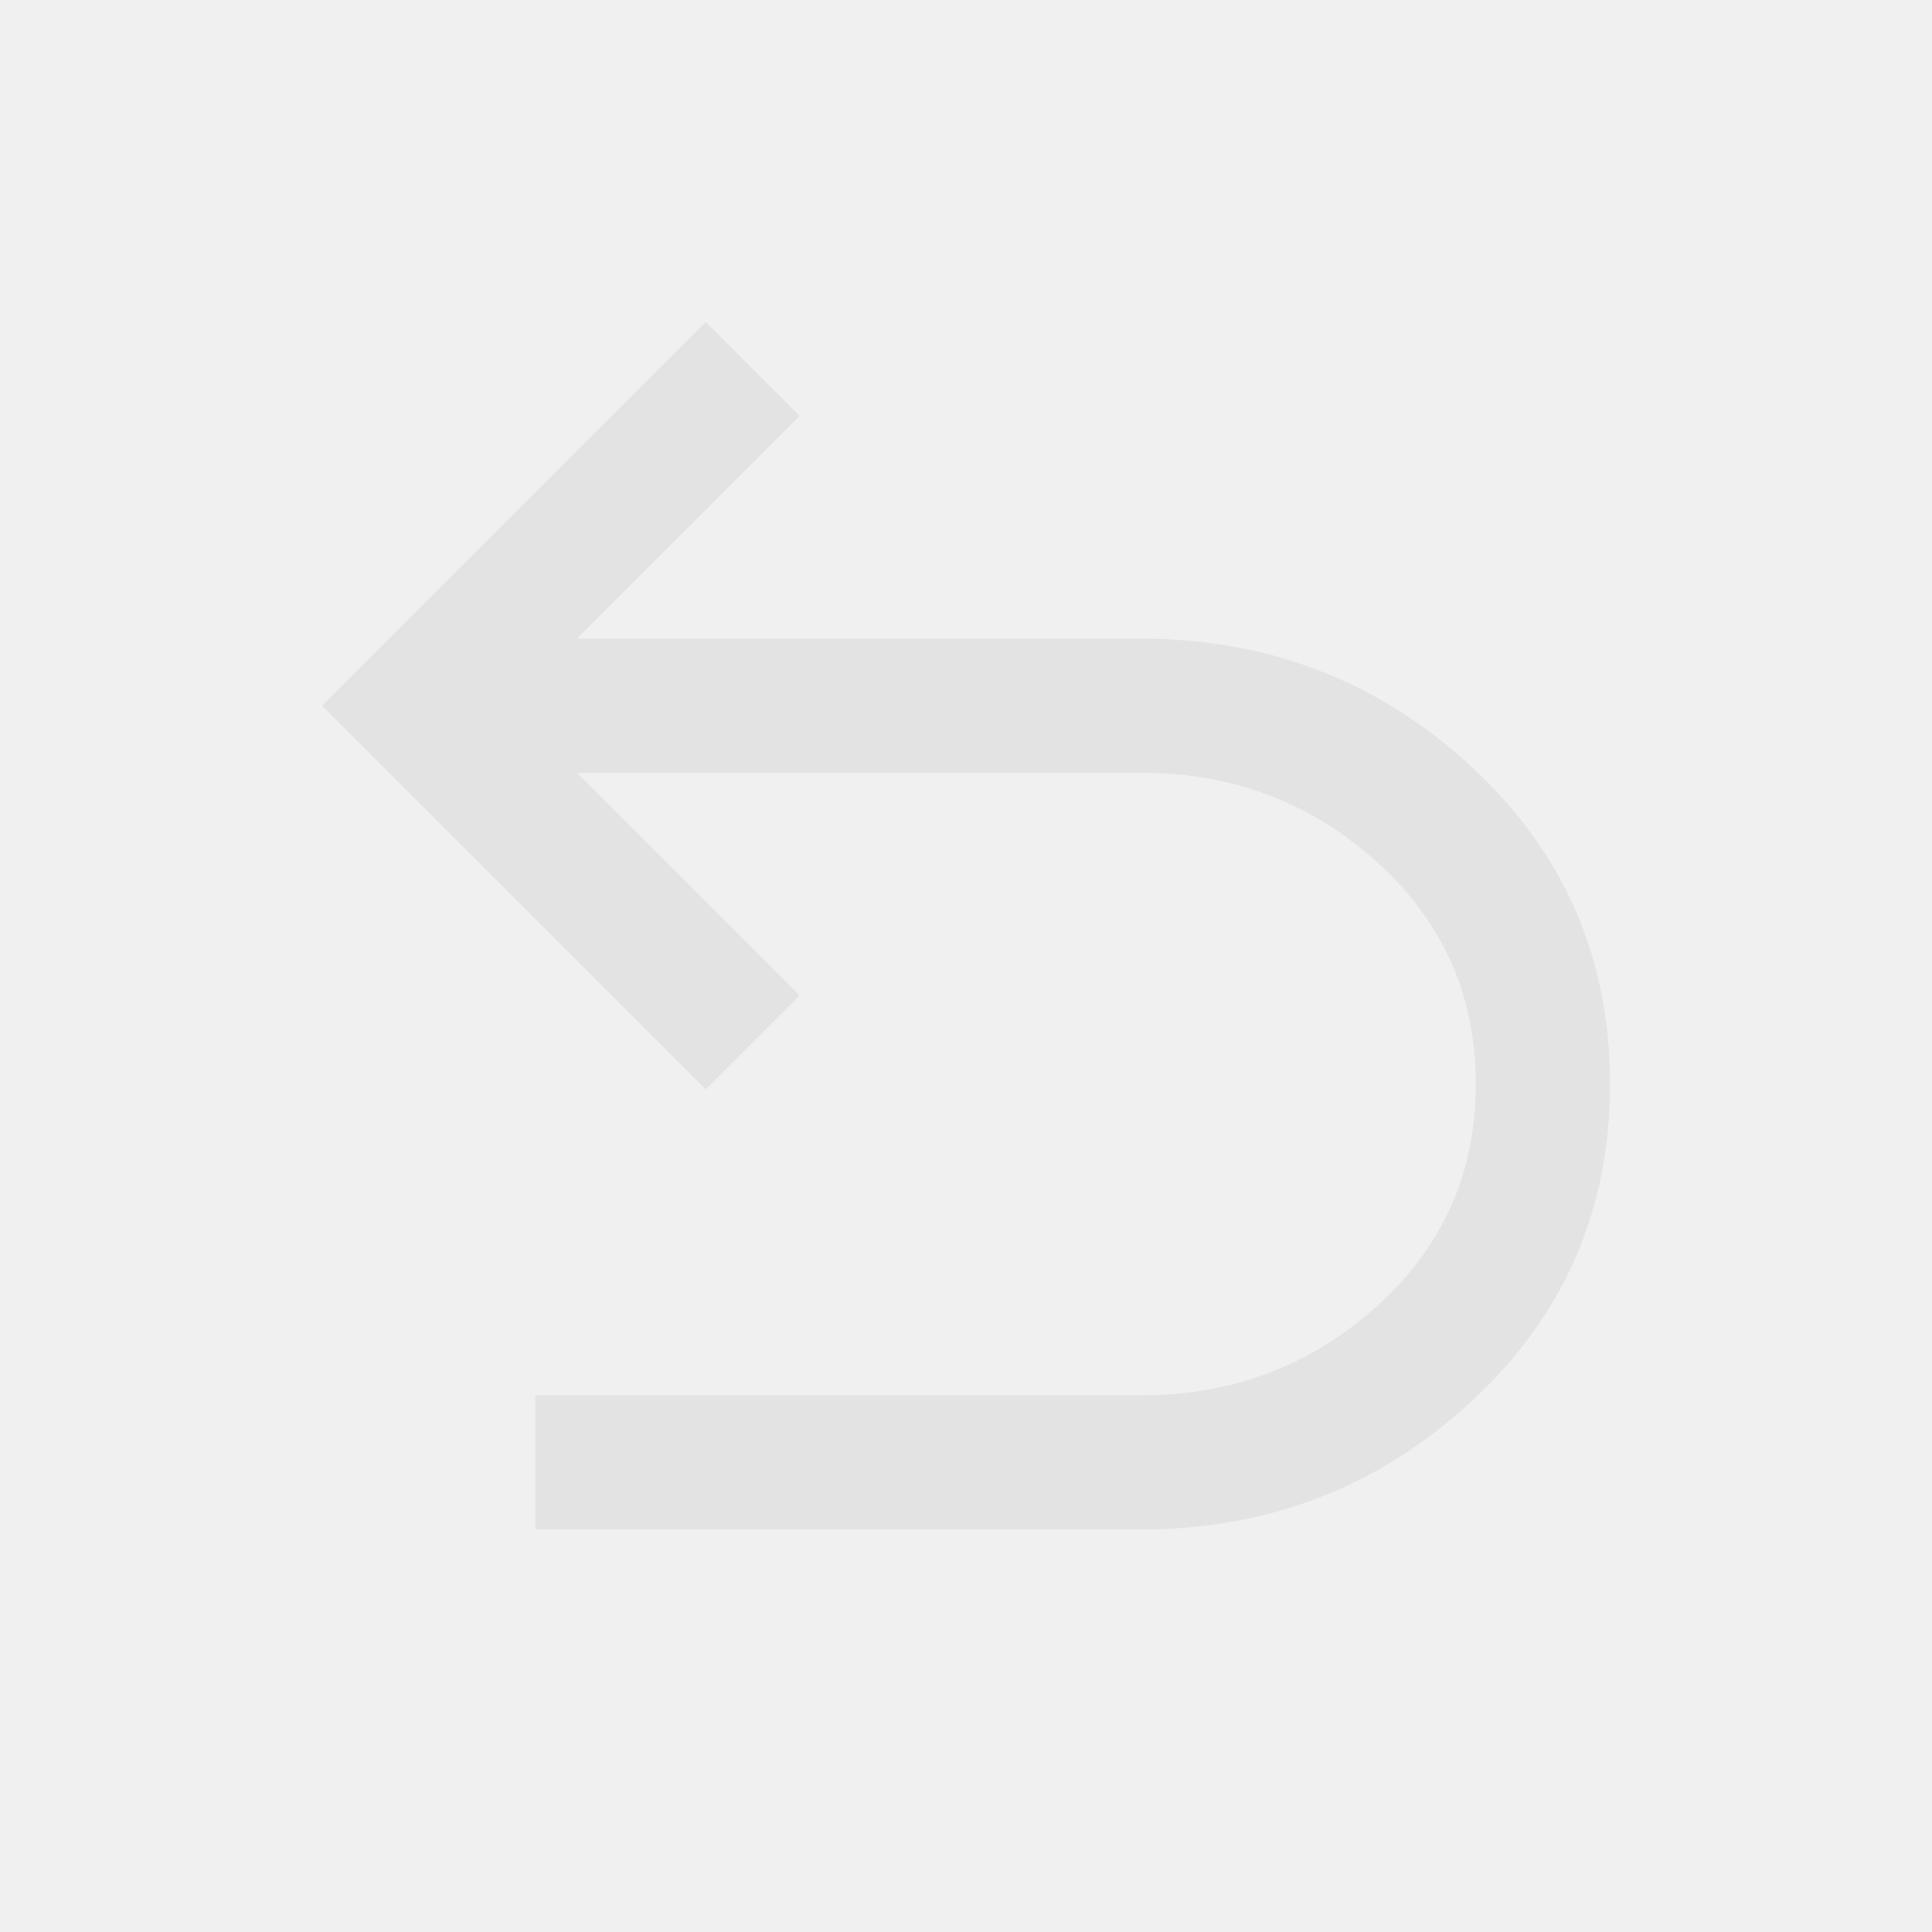
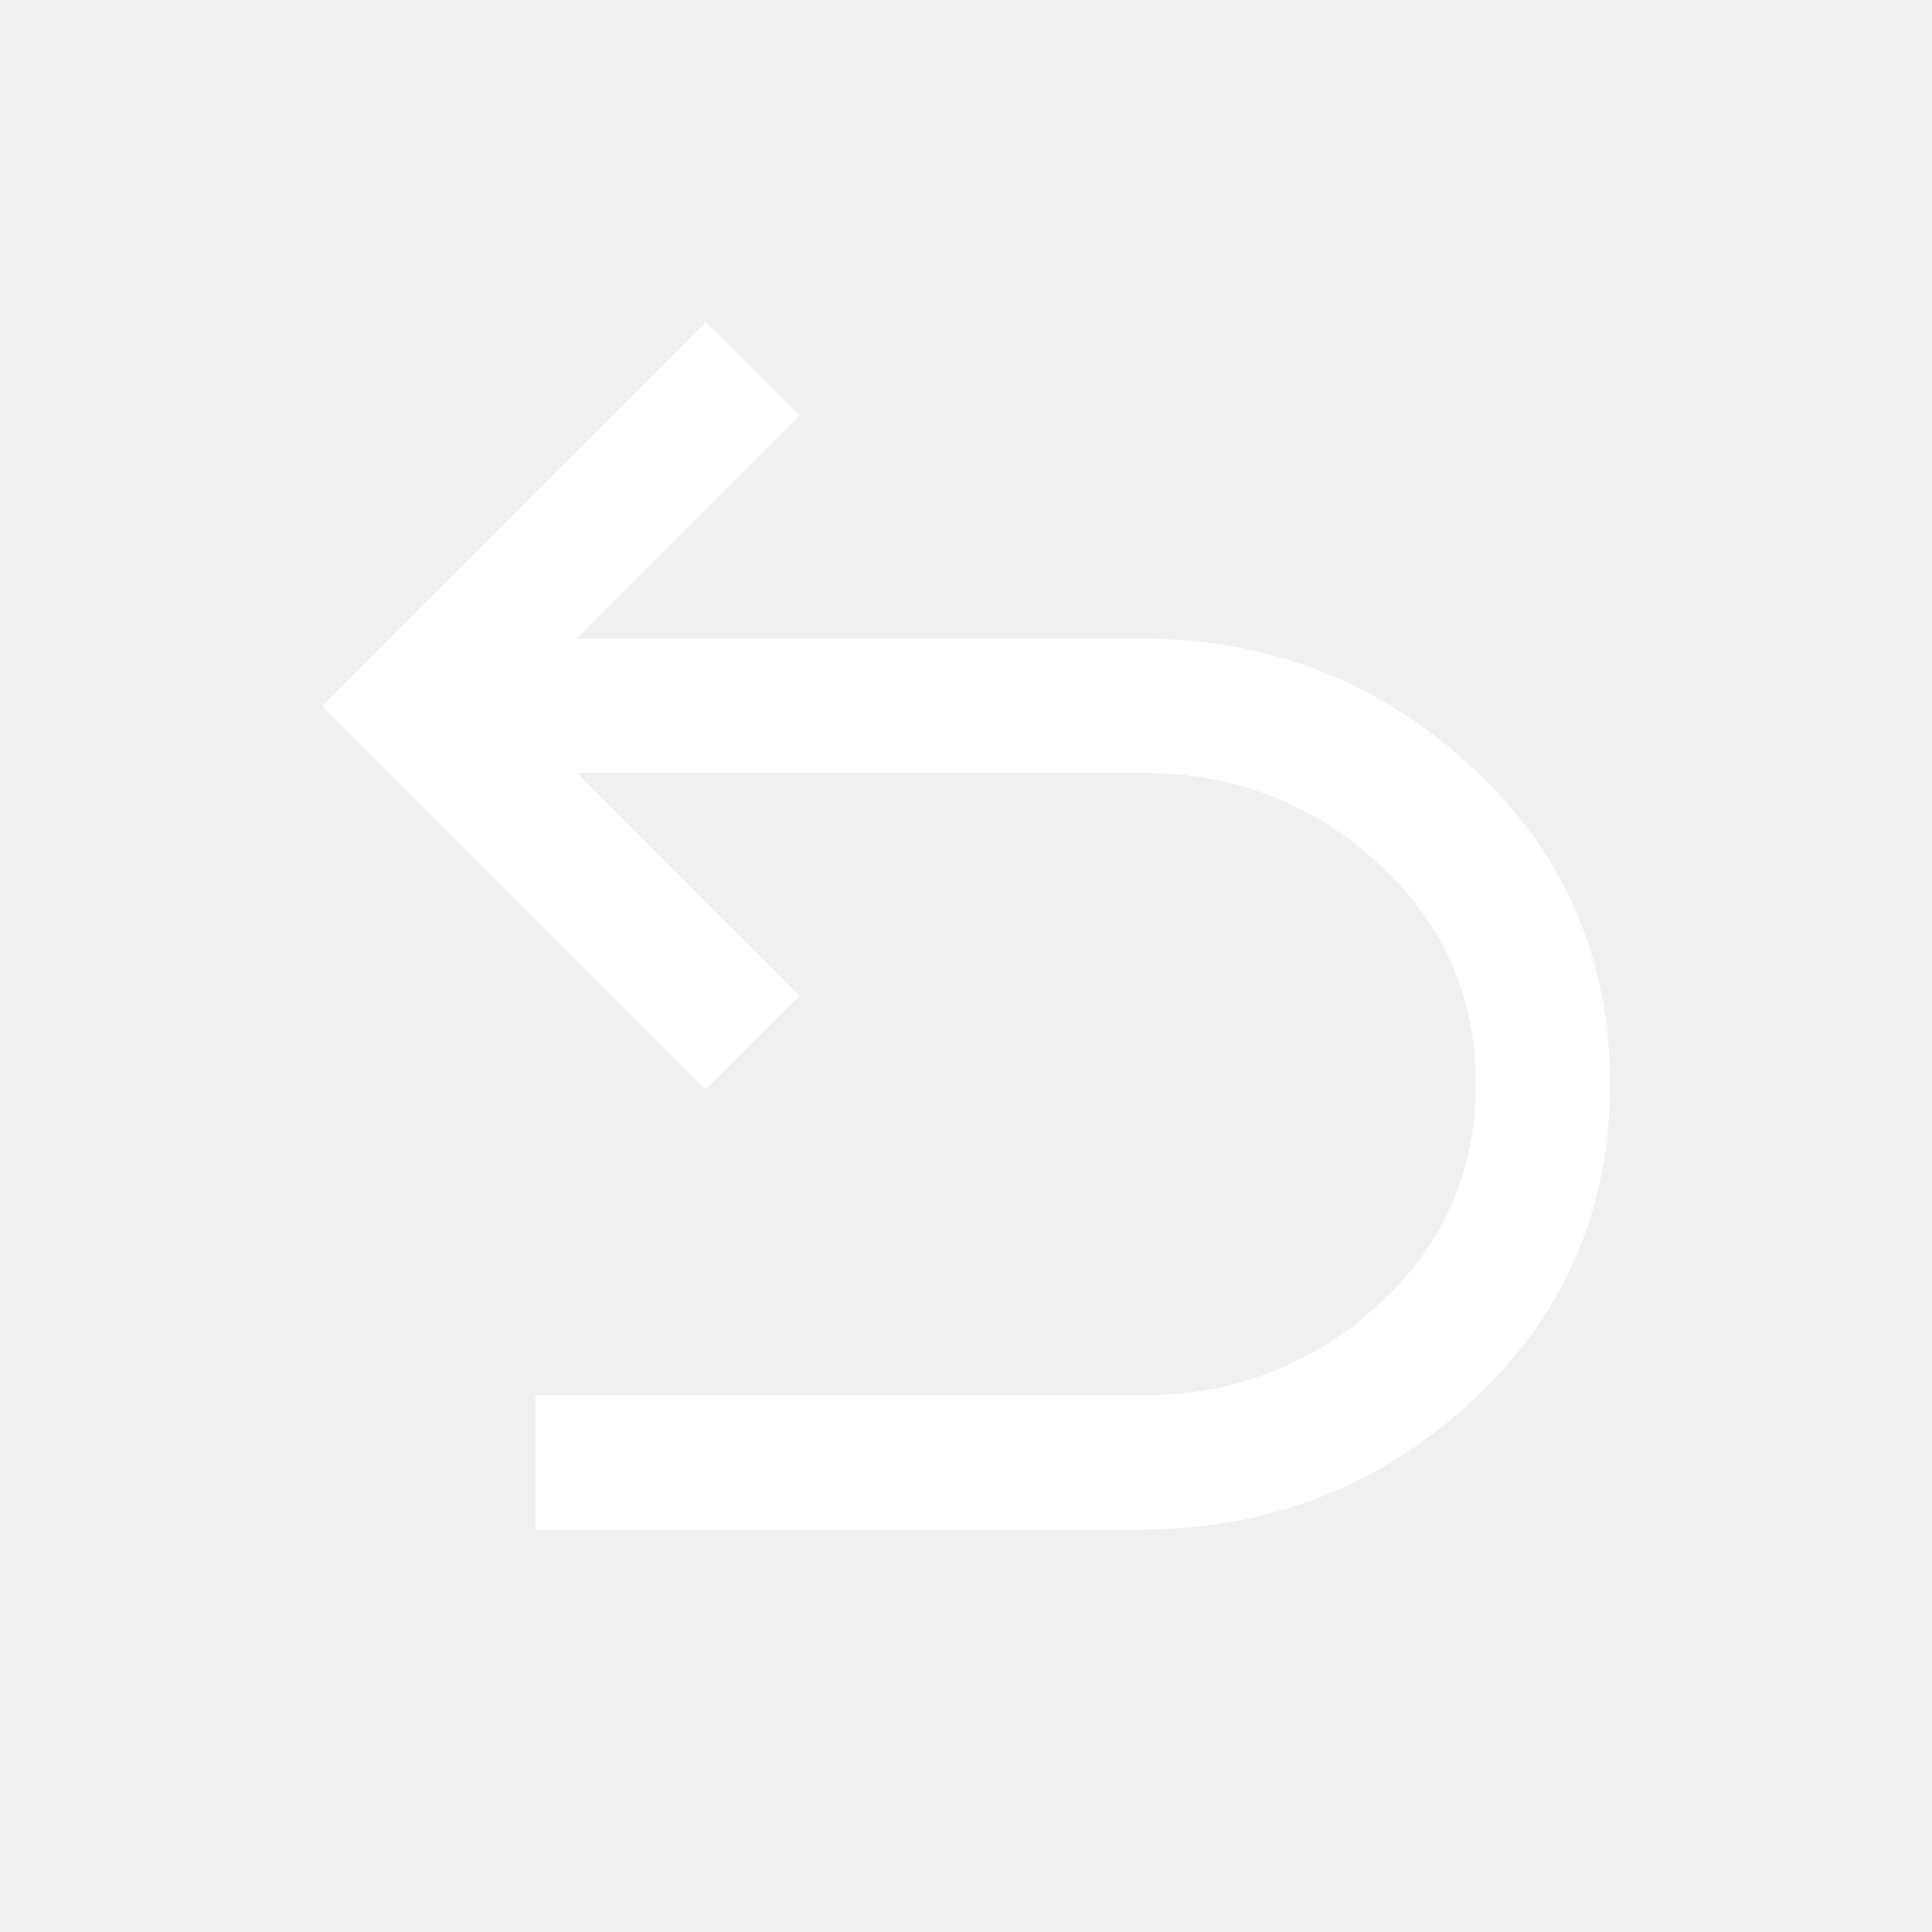
- <svg xmlns="http://www.w3.org/2000/svg" height="40px" viewBox="0 -960 960 960" width="40px" fill="#e3e3e3">
+ <svg xmlns="http://www.w3.org/2000/svg" height="40px" viewBox="0 -960 960 960" width="40px" fill="#ffffff">
  <path d="M266-200v-66.67h301.33q67.67 0 116.84-44.33 49.16-44.33 49.16-110.33t-49.16-110.34Q635-576 567.33-576H286.67l110.66 110.67-46.66 46.66L160-609.33 350.67-800l46.66 46.67-110.66 110.66h280q95.66 0 164.5 63.67Q800-515.33 800-421.33q0 94-68.83 157.66Q662.33-200 566.67-200H266Z" />
</svg>
